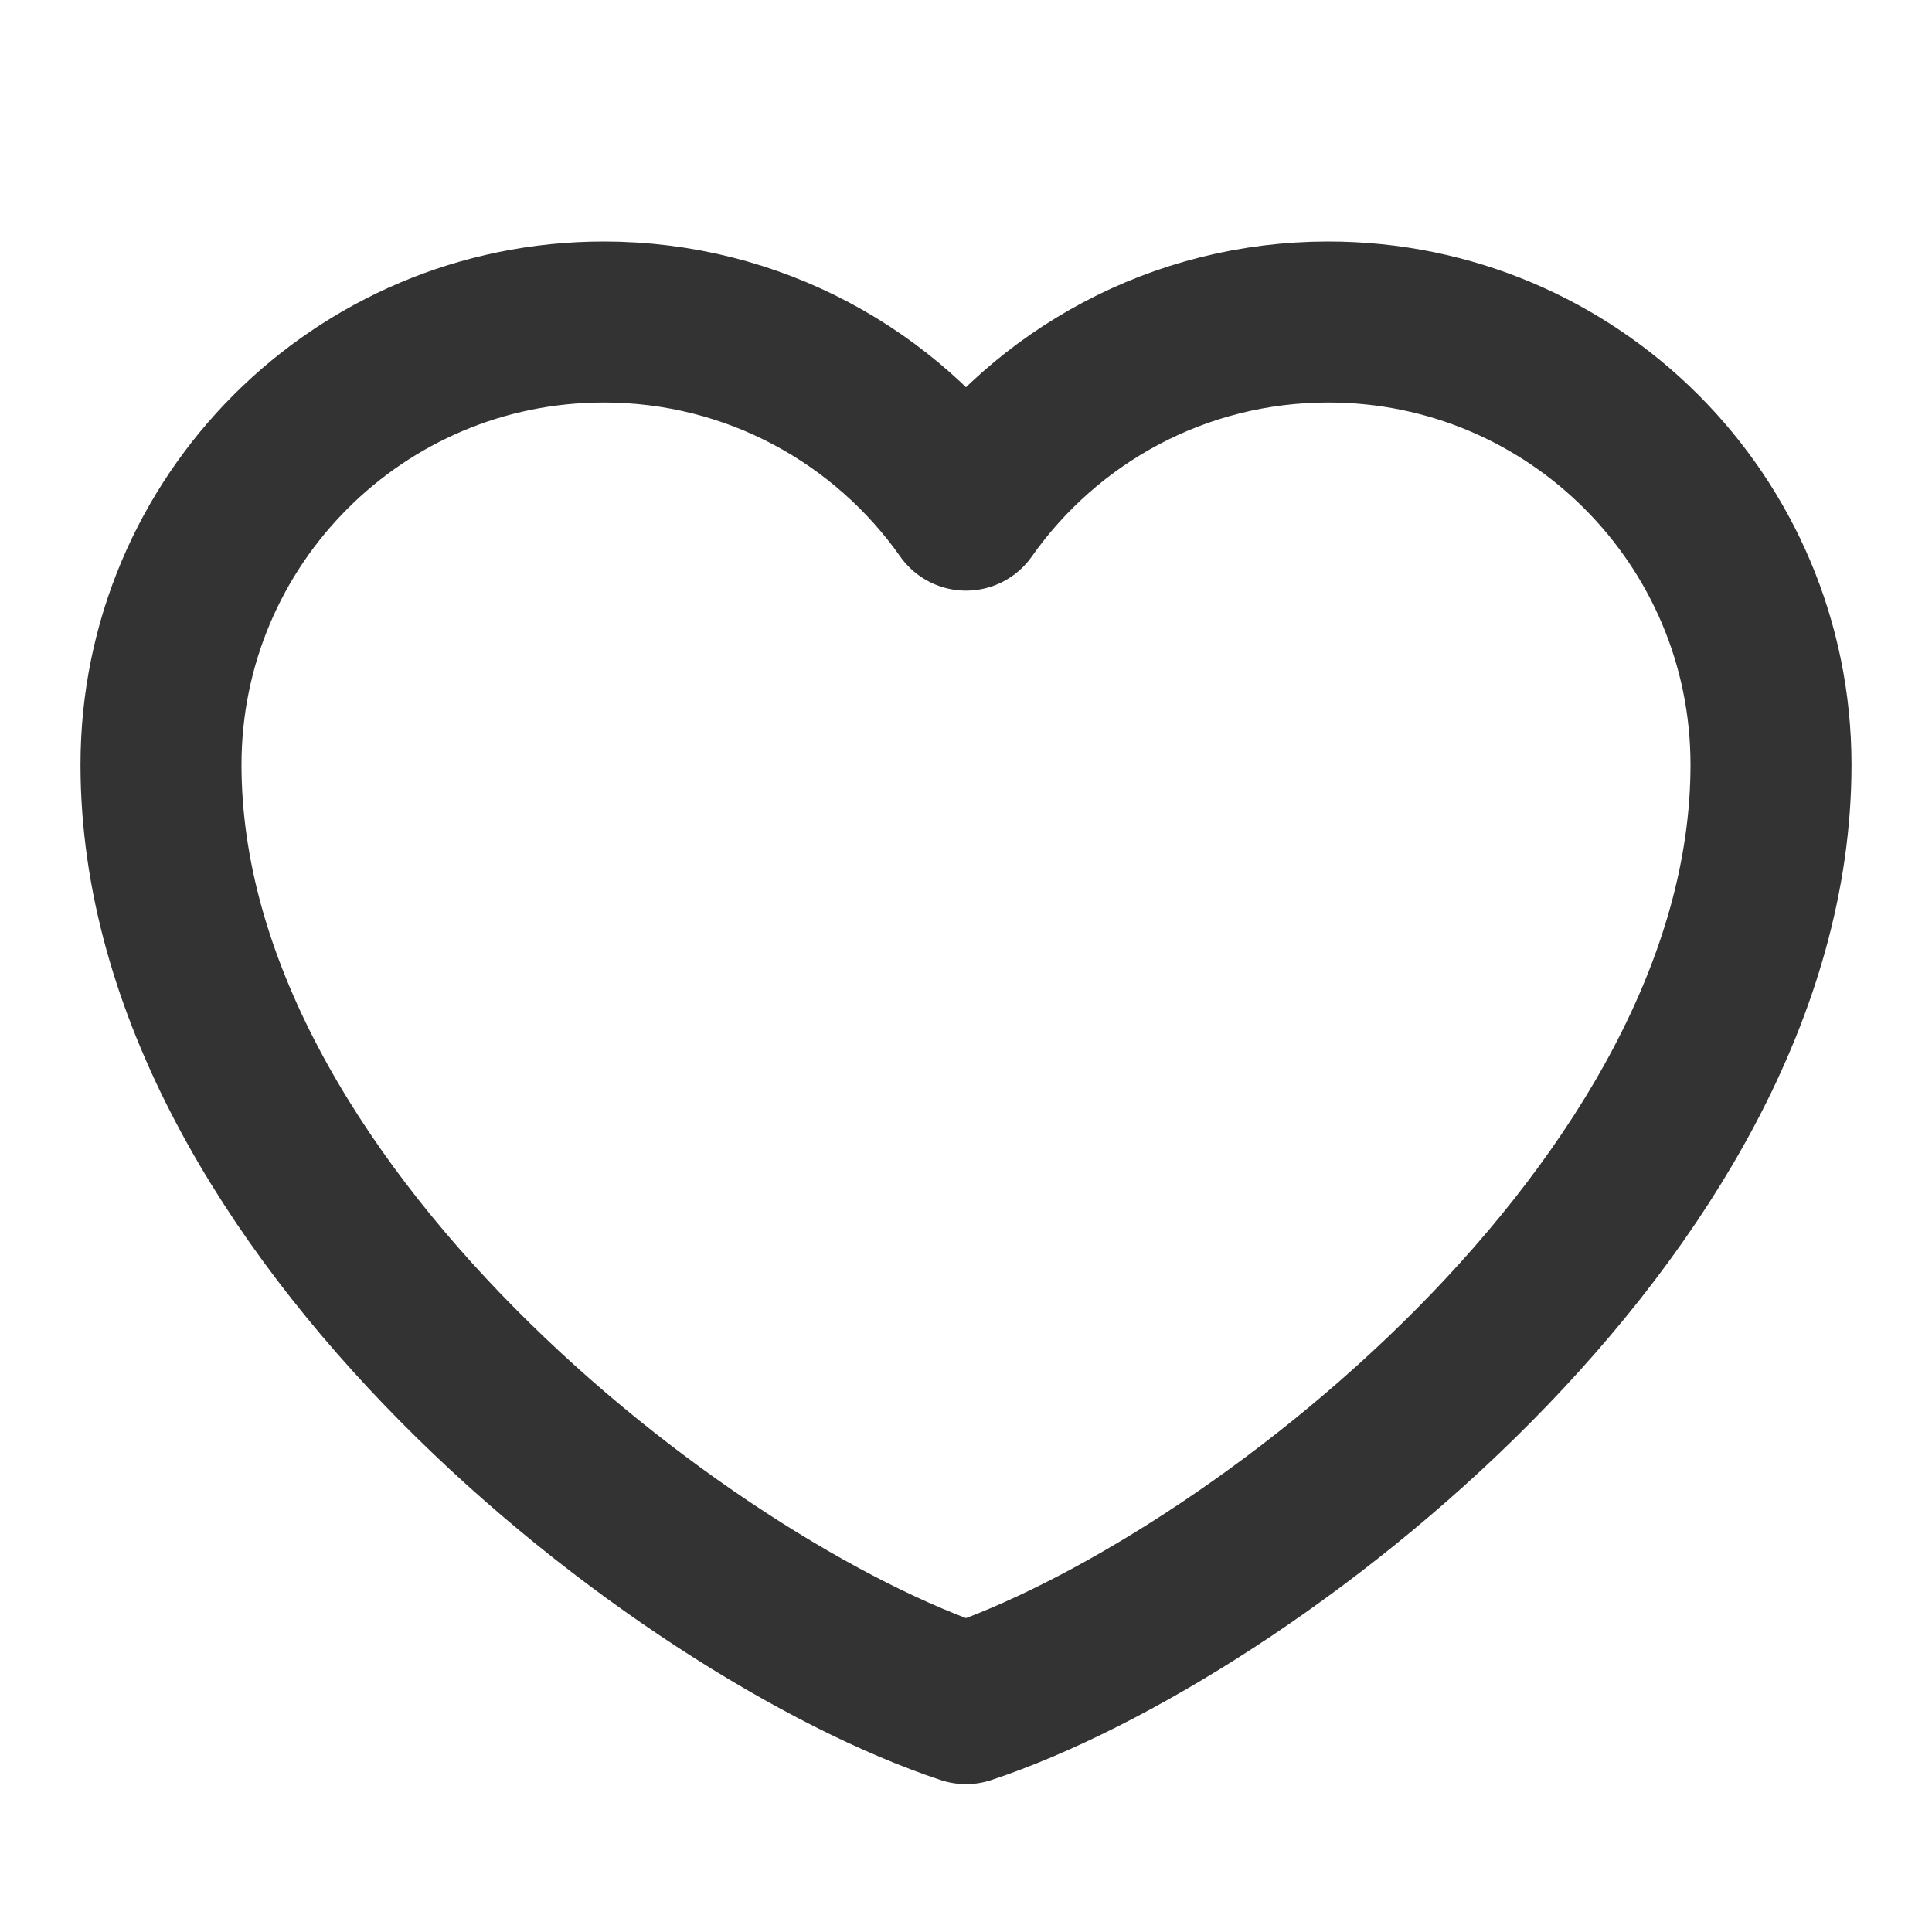
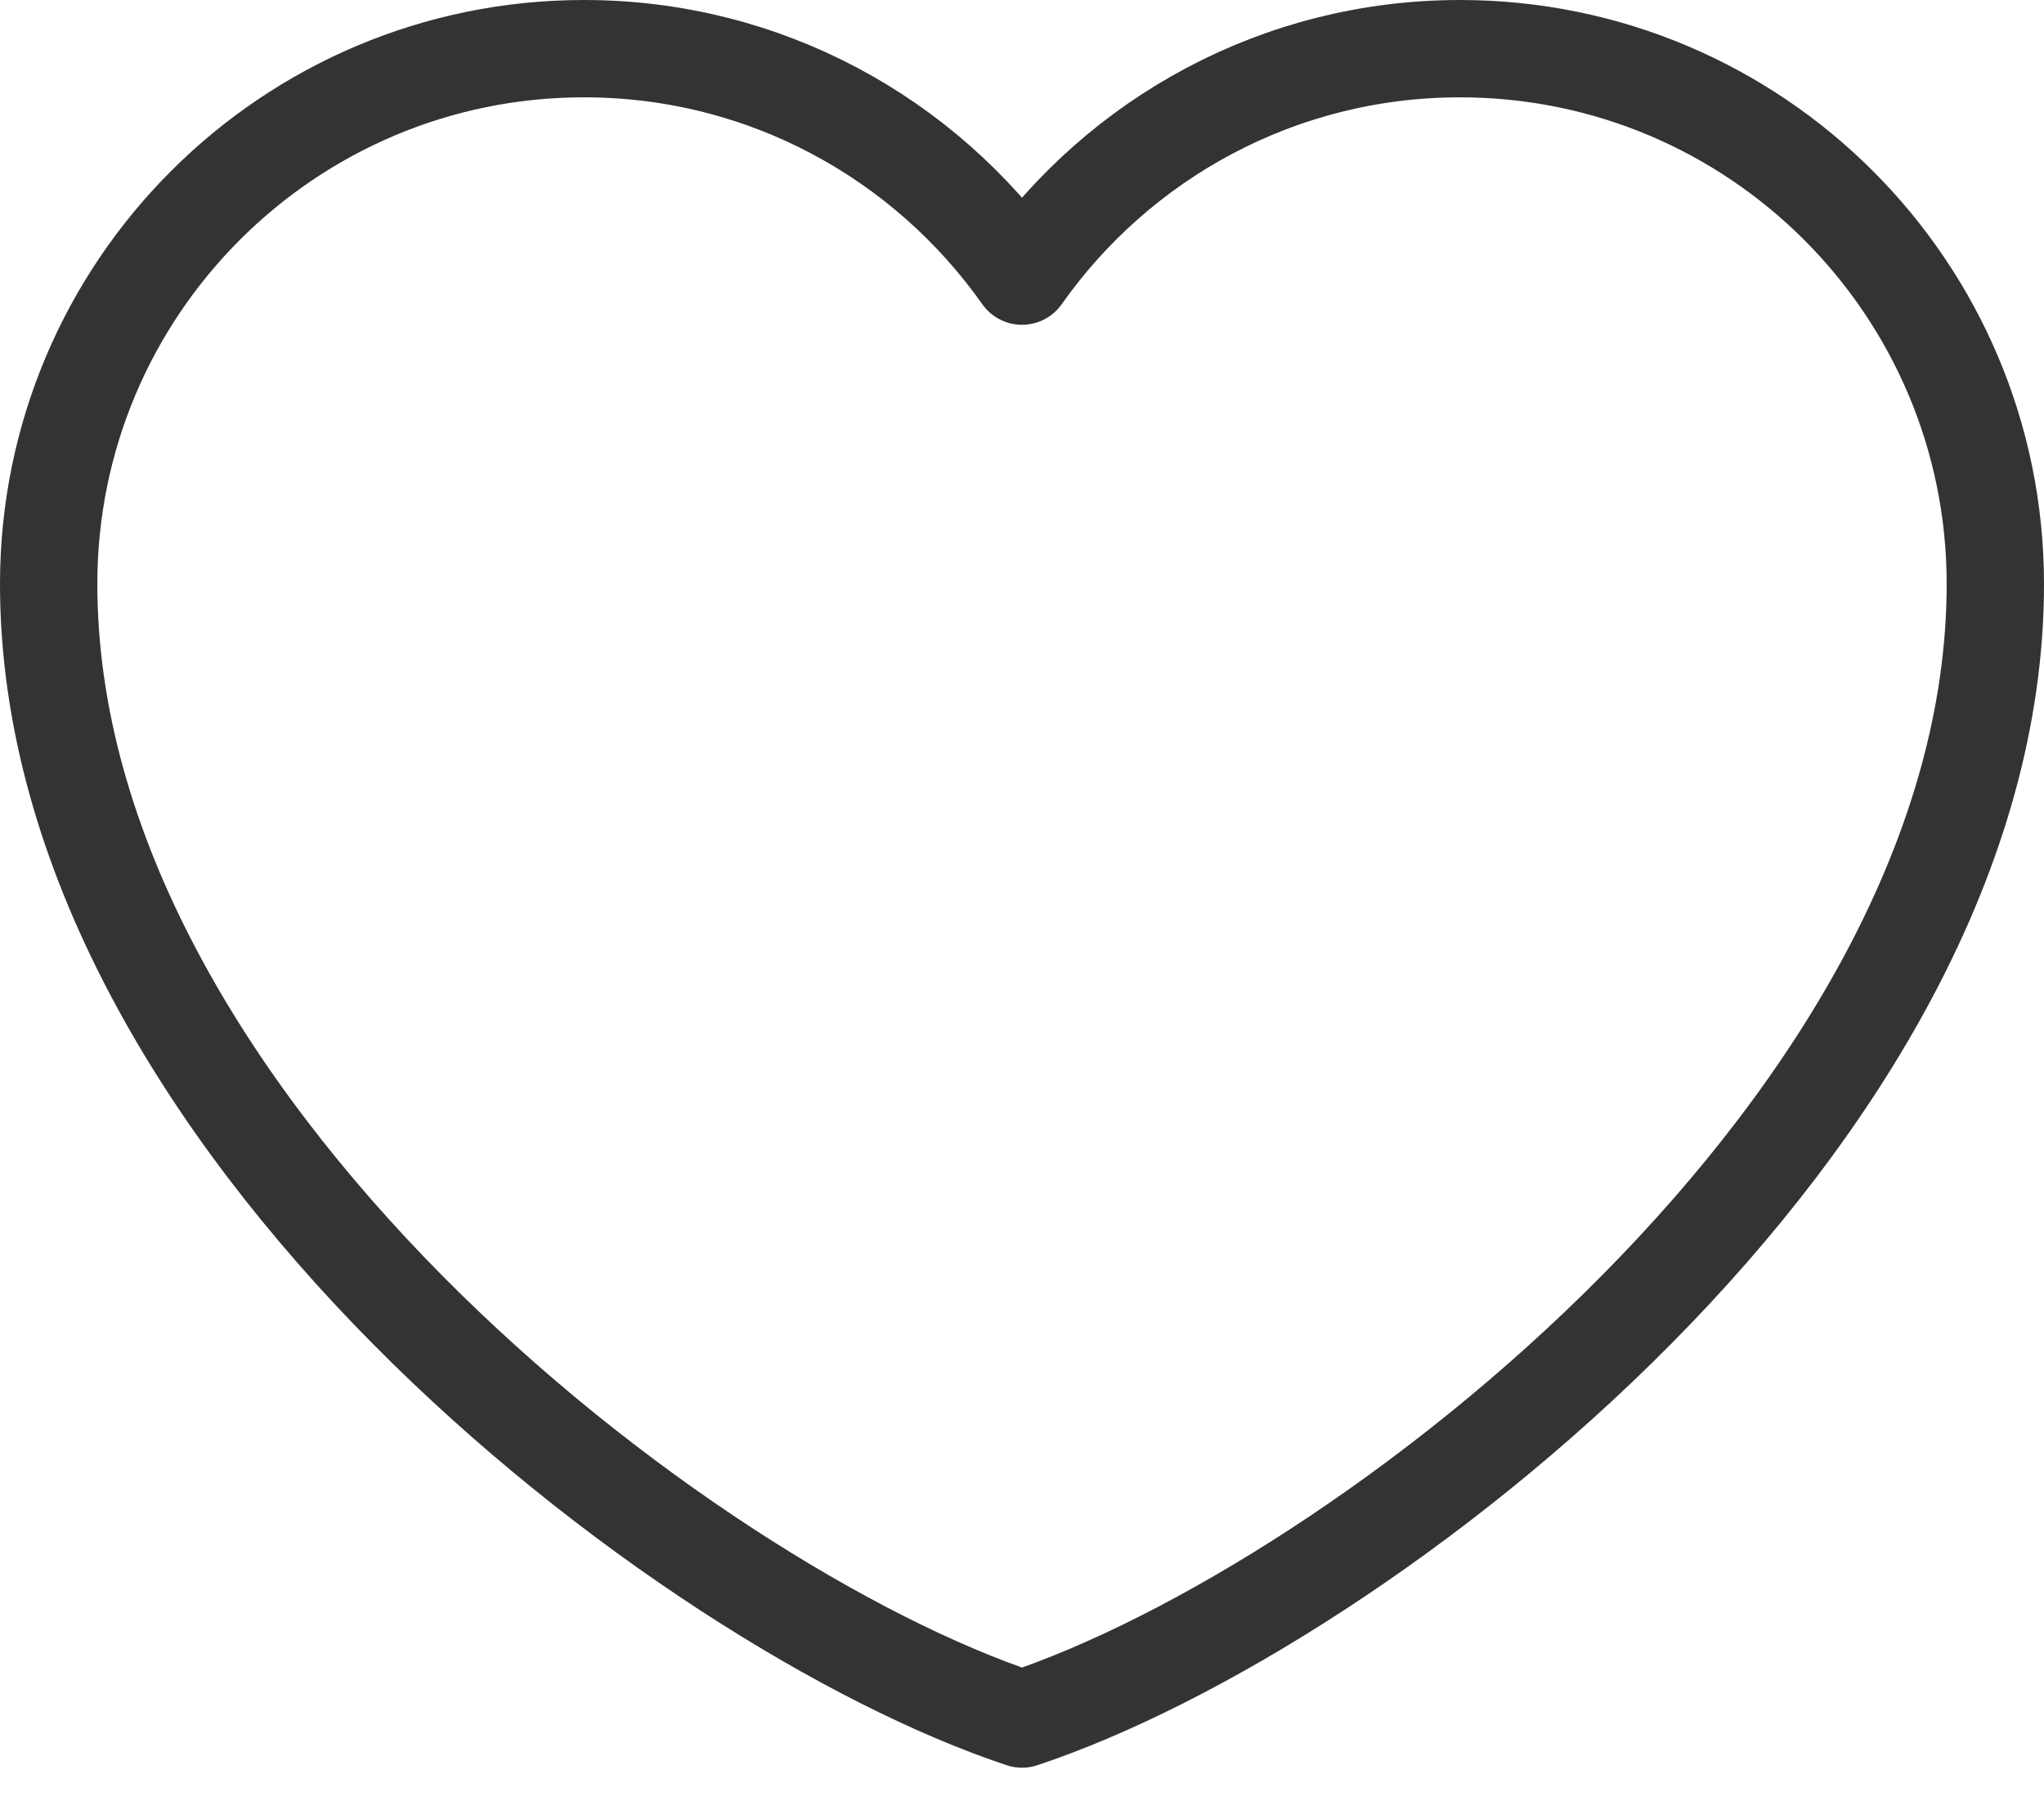
- <svg xmlns="http://www.w3.org/2000/svg" width="24" height="24" viewBox="0 0 48 48" fill="none">
-   <path d="M15 8C8.925 8 4 12.925 4 19C4 30 17 40 24 42.326C31 40 44 30 44 19C44 12.925 39.075 8 33 8C29.28 8 25.991 9.847 24 12.674C22.009 9.847 18.72 8 15 8Z" fill="none" stroke="#333" stroke-width="4" stroke-linecap="square" stroke-linejoin="round" />
+ <svg xmlns="http://www.w3.org/2000/svg" width="42px" height="37px" viewBox="0 0 42 37" version="1.1">
+   <g id="jumpserver" stroke="none" stroke-width="1" fill="none" fill-rule="evenodd" stroke-linecap="square" stroke-linejoin="round">
+     <g id="save-line" transform="translate(1, 1)" stroke="#333333" stroke-width="2">
+       <path d="M11,0 C4.925,0 0,4.925 0,11 C0,22 13,32 20,34.326 C27,32 40,22 40,11 C40,4.925 35.075,0 29,0 C25.28,0 21.991,1.847 20,4.674 C18.009,1.847 14.72,0 11,0 Z" id="路径" />
+     </g>
+   </g>
</svg>
